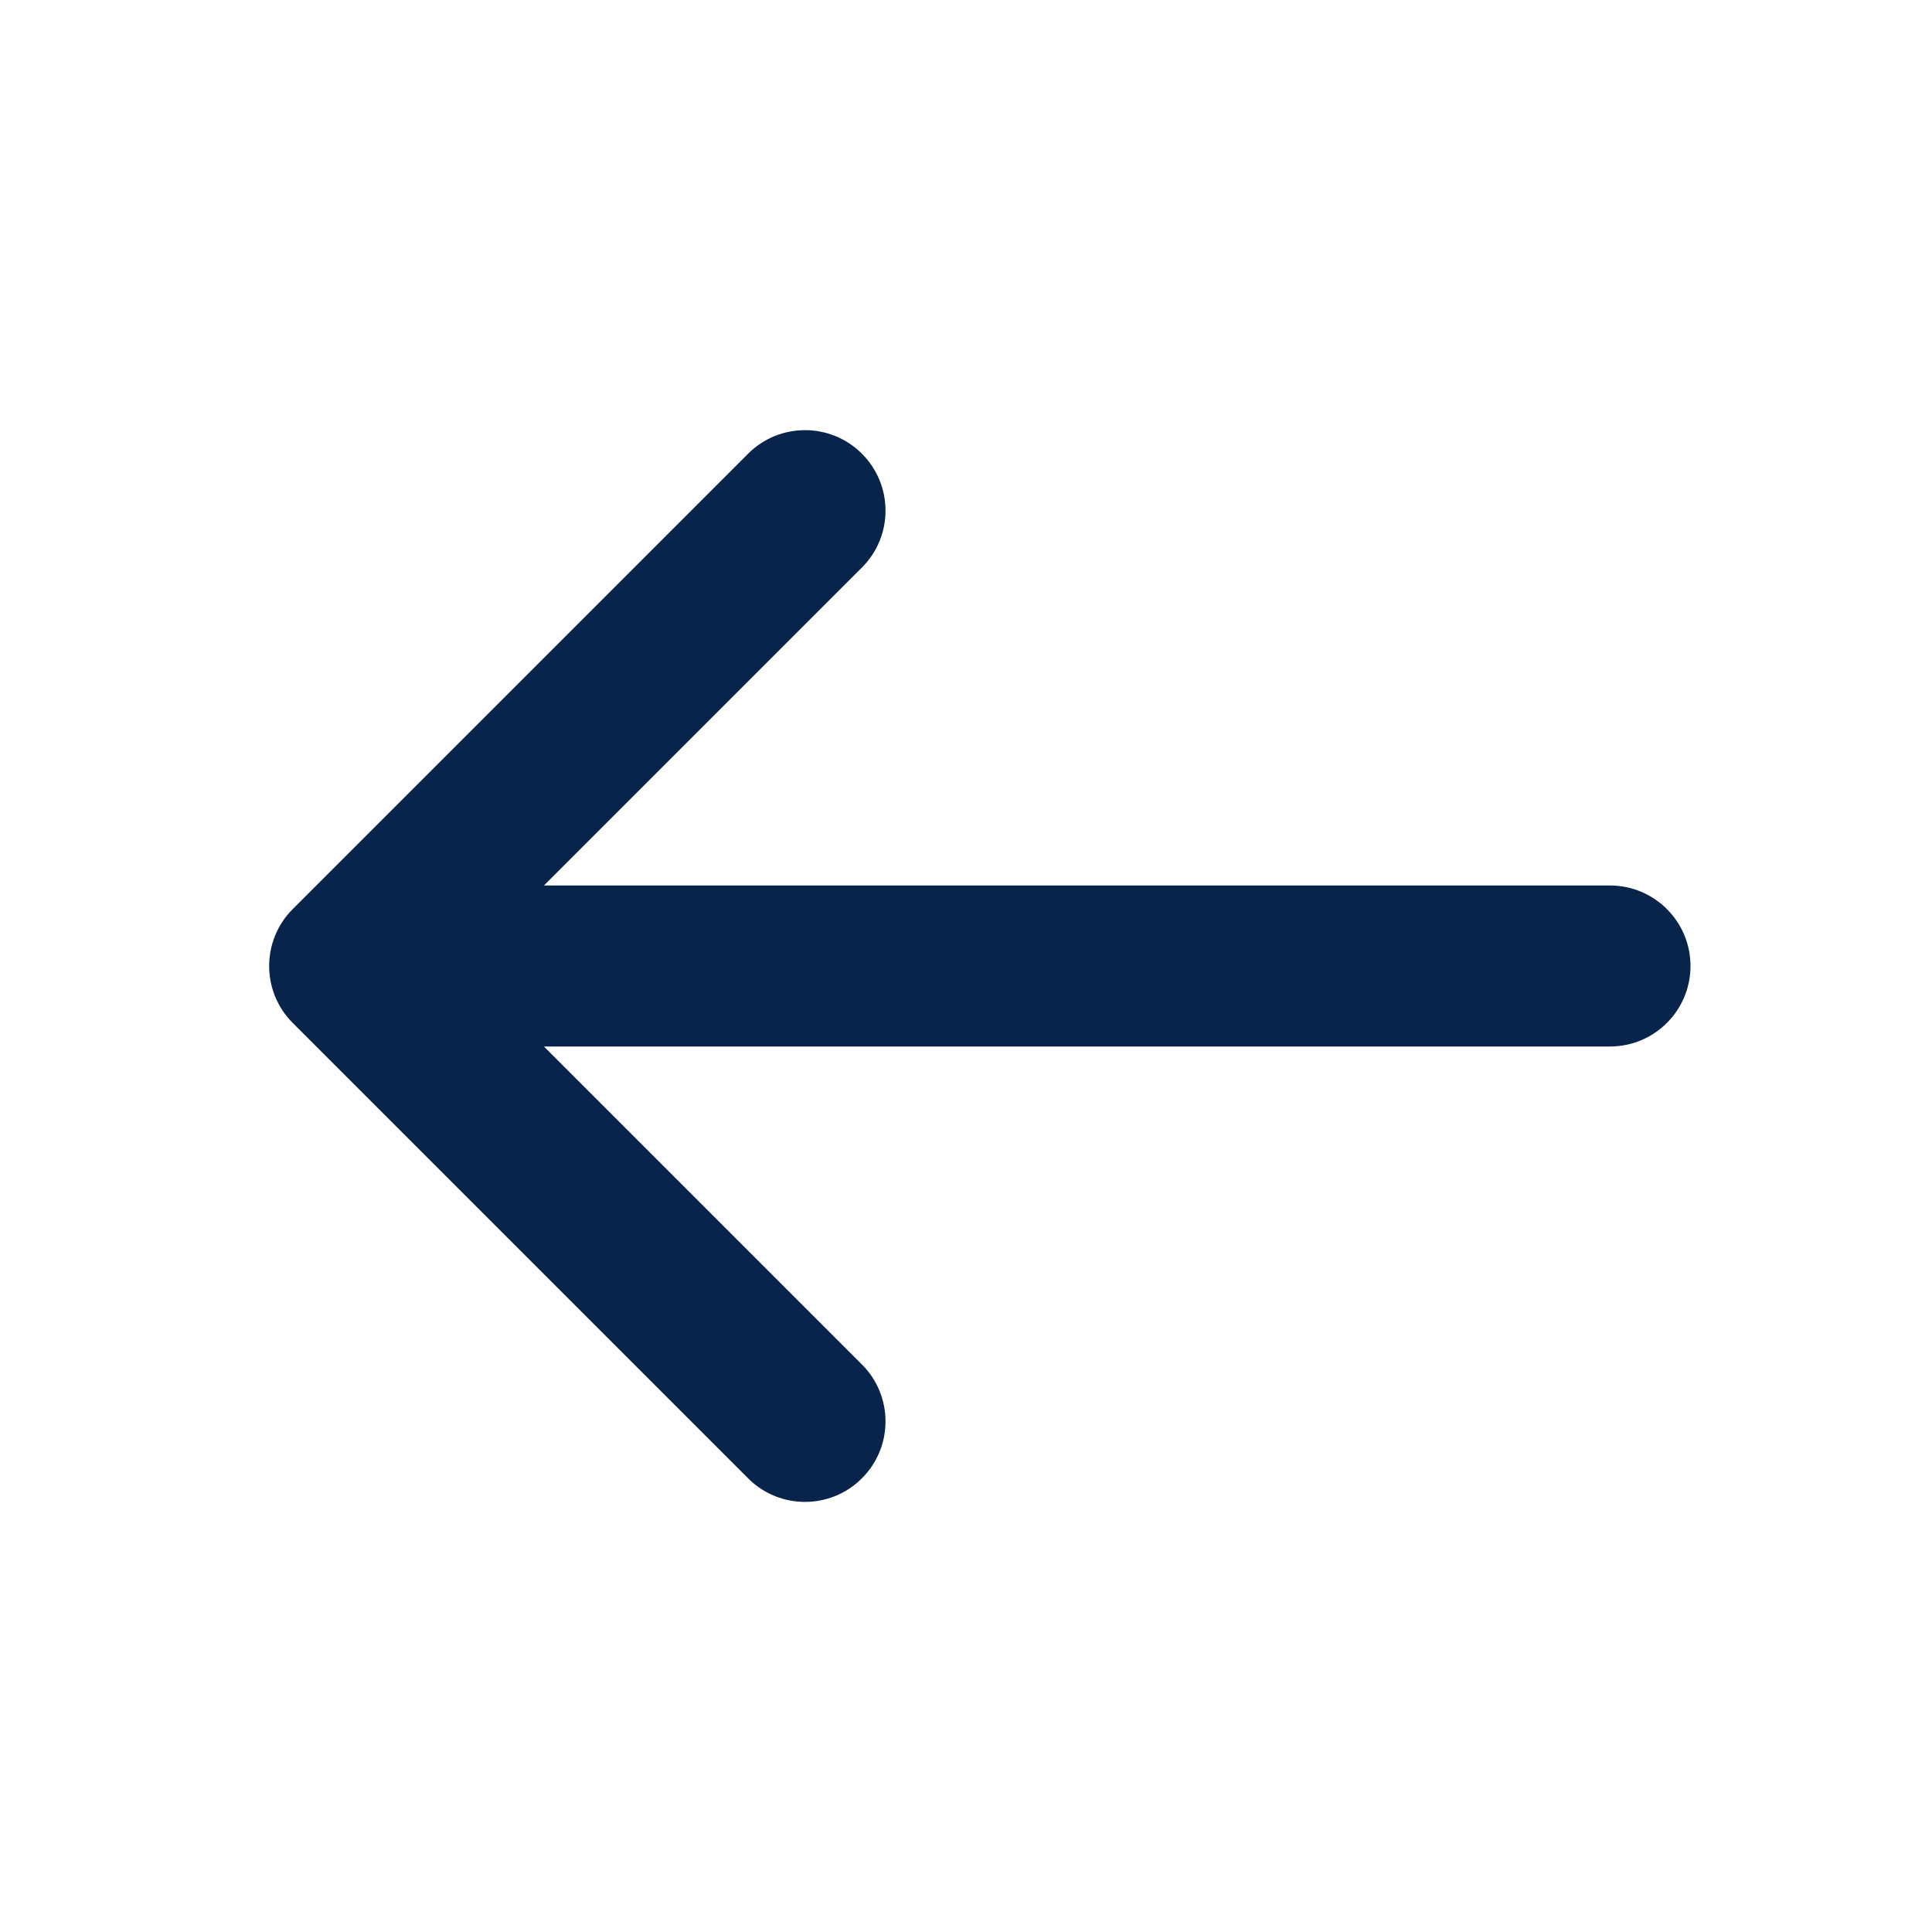
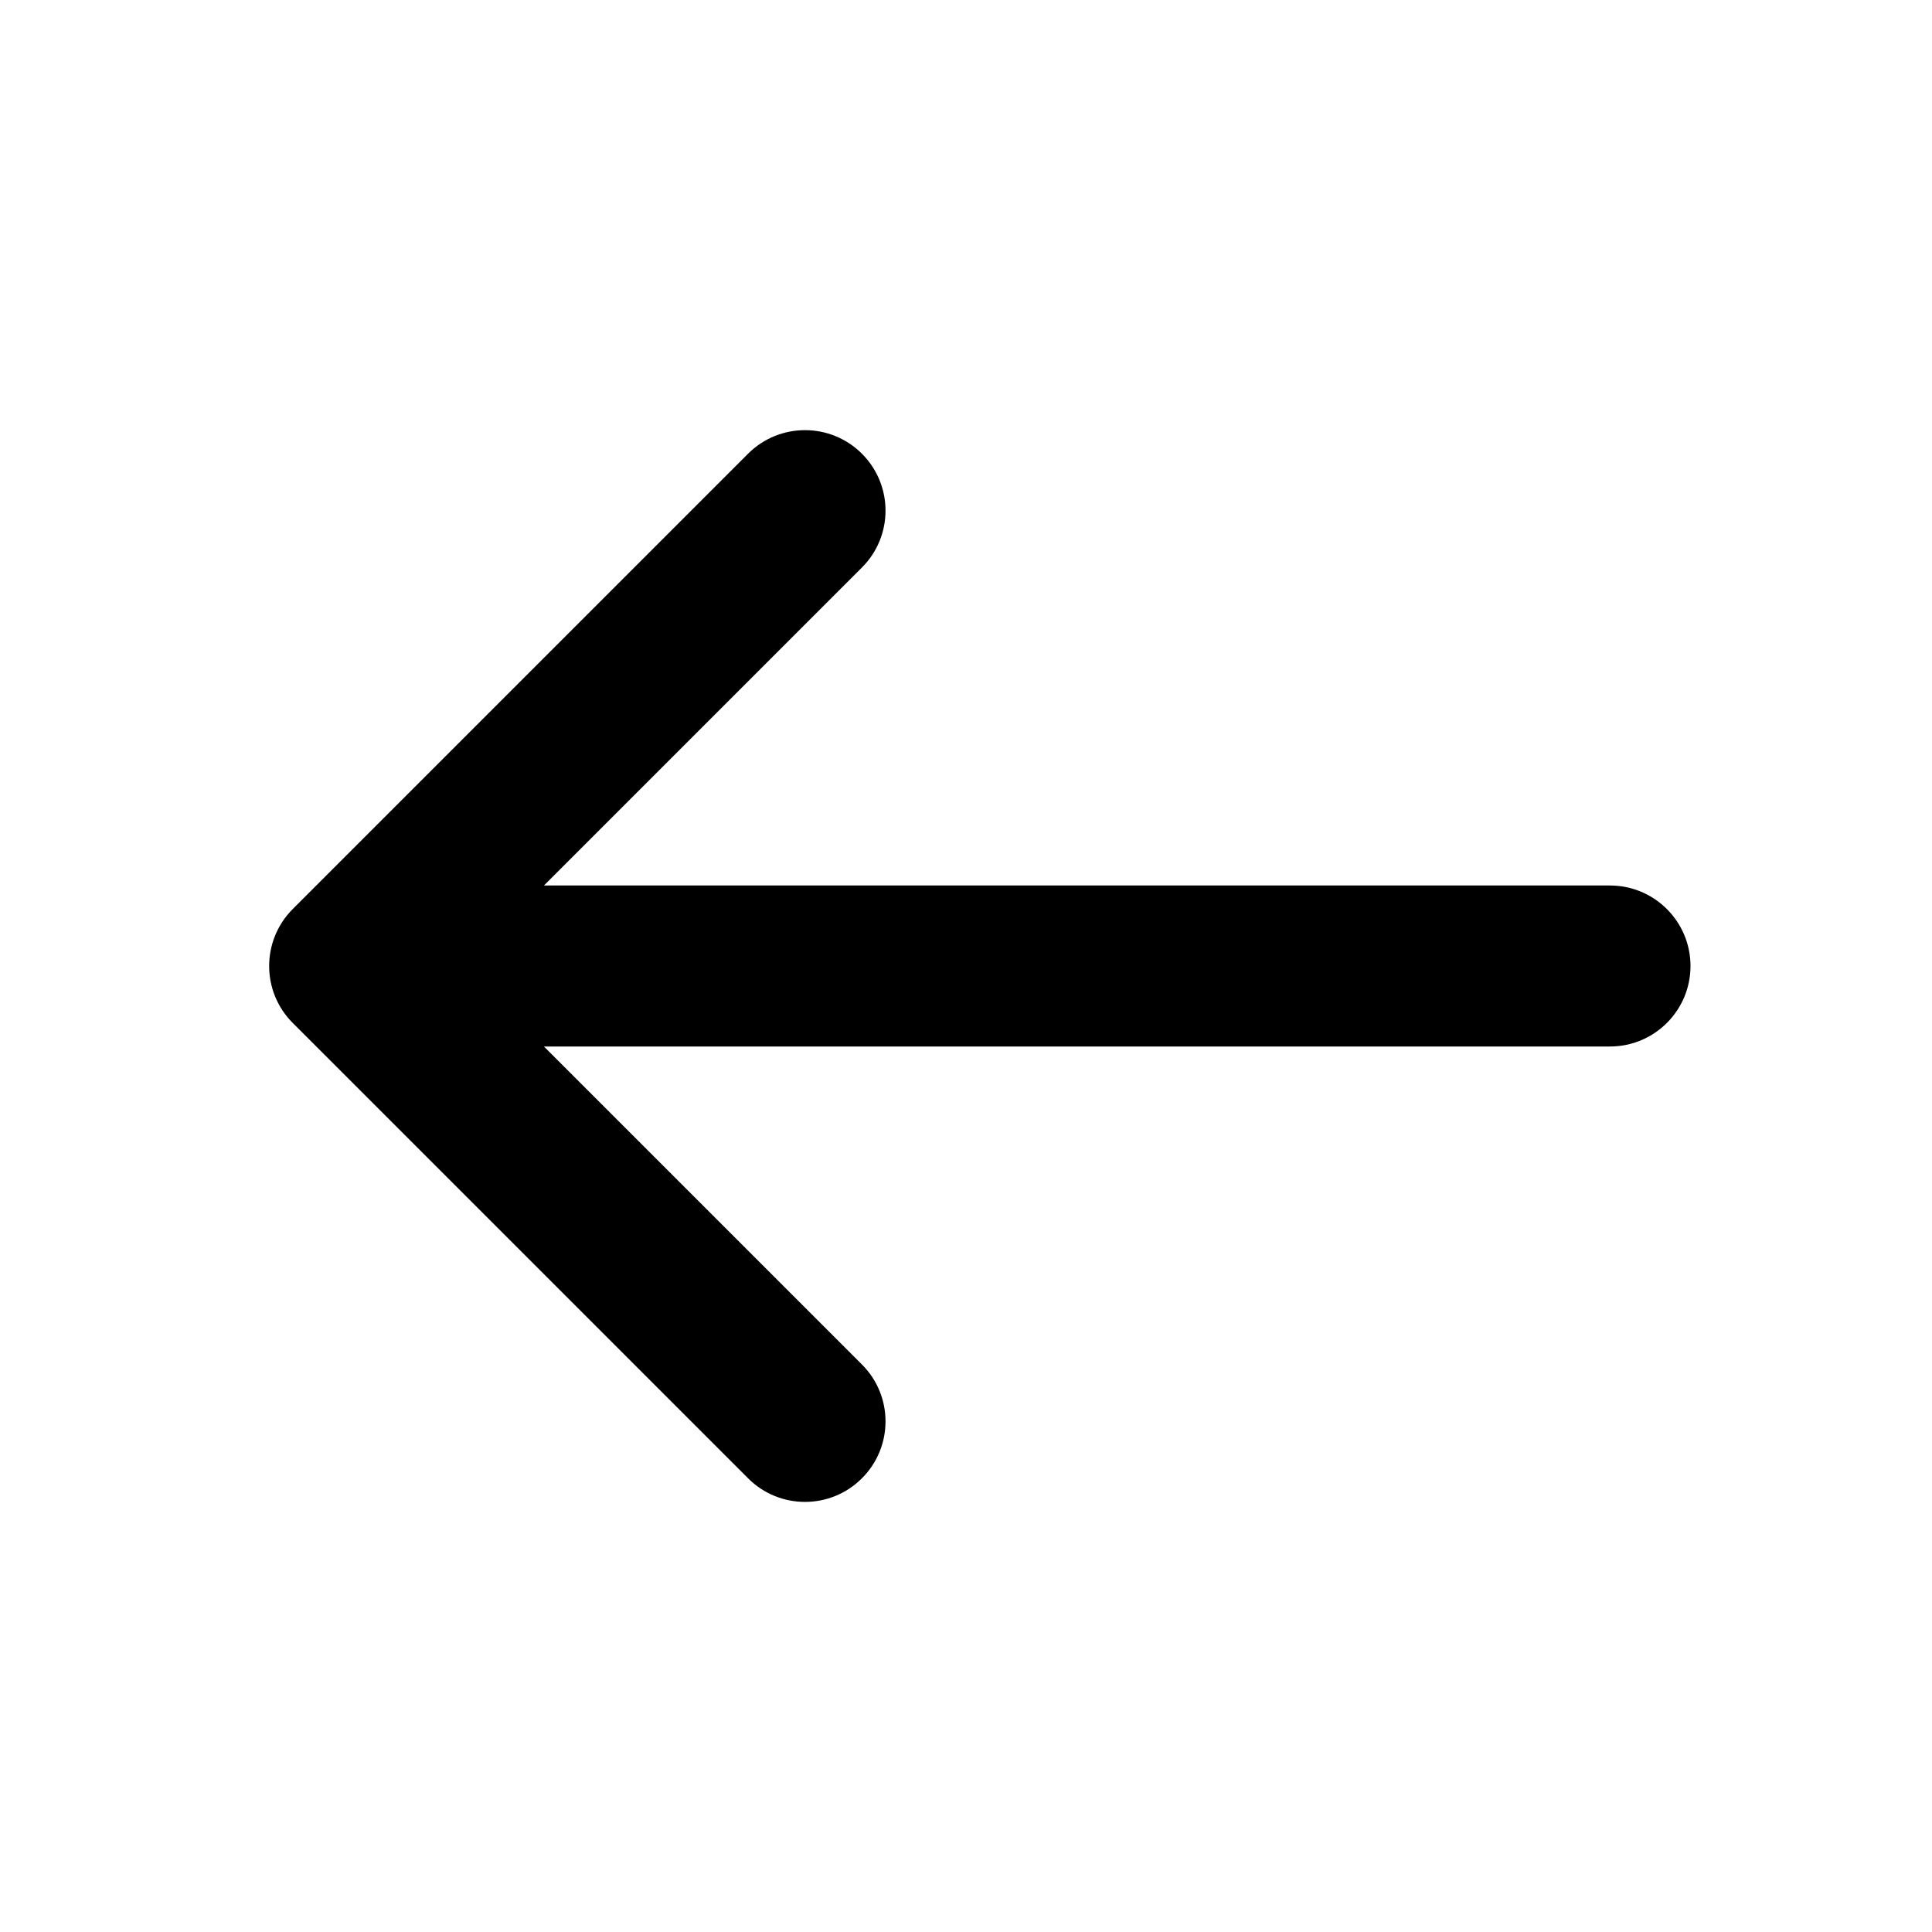
<svg xmlns="http://www.w3.org/2000/svg" width="22px" height="22px" viewBox="0 0 24 24" version="1.1" fill="#000000" stroke="#000000">
  <g id="SVGRepo_bgCarrier" stroke-width="0" />
  <g id="SVGRepo_tracerCarrier" stroke-linecap="round" stroke-linejoin="round" />
  <g id="SVGRepo_iconCarrier">
    <g id="页面-1" stroke="none" stroke-width="1" fill="none" fill-rule="evenodd">
      <g id="Arrow" transform="translate(-96, 0)" fill-rule="nonzero">
        <g id="arrow_left_line" transform="translate(96, 0)">
          <path d="M24,0 L24,24 L0,24 L0,0 L24,0 Z M12.593,23.258 L12.582,23.26 L12.511,23.295 L12.492,23.299 L12.492,23.299 L12.477,23.295 L12.406,23.26 C12.396,23.256 12.387,23.259 12.382,23.265 L12.378,23.276 L12.361,23.703 L12.366,23.723 L12.377,23.736 L12.48,23.81 L12.495,23.814 L12.495,23.814 L12.507,23.81 L12.611,23.736 L12.623,23.72 L12.623,23.72 L12.627,23.703 L12.61,23.276 C12.608,23.266 12.601,23.259 12.593,23.258 L12.593,23.258 Z M12.858,23.145 L12.845,23.147 L12.66,23.24 L12.65,23.25 L12.65,23.25 L12.647,23.261 L12.665,23.691 L12.67,23.703 L12.67,23.703 L12.678,23.71 L12.879,23.803 C12.891,23.807 12.902,23.803 12.908,23.795 L12.912,23.781 L12.878,23.167 C12.875,23.155 12.867,23.147 12.858,23.145 L12.858,23.145 Z M12.143,23.147 C12.133,23.142 12.122,23.145 12.116,23.153 L12.11,23.167 L12.076,23.781 C12.075,23.793 12.083,23.802 12.093,23.805 L12.108,23.803 L12.309,23.71 L12.319,23.702 L12.319,23.702 L12.323,23.691 L12.34,23.261 L12.337,23.249 L12.337,23.249 L12.328,23.24 L12.143,23.147 Z" id="MingCute" fill-rule="nonzero"> </path>
-           <path d="M3.636,11.293 C3.246,11.684 3.246,12.317 3.636,12.707 L9.293,18.364 C9.683,18.755 10.317,18.755 10.707,18.364 C11.098,17.974 11.098,17.34 10.707,16.95 L6.757,13 L20,13 C20.552,13 21,12.552 21,12 C21,11.448 20.552,11 20,11 L6.757,11 L10.707,7.05 C11.098,6.66 11.098,6.027 10.707,5.636 C10.317,5.246 9.683,5.246 9.293,5.636 L3.636,11.293 Z" id="路径" fill="#09244B"> </path>
+           <path d="M3.636,11.293 C3.246,11.684 3.246,12.317 3.636,12.707 L9.293,18.364 C9.683,18.755 10.317,18.755 10.707,18.364 C11.098,17.974 11.098,17.34 10.707,16.95 L6.757,13 L20,13 C20.552,13 21,12.552 21,12 C21,11.448 20.552,11 20,11 L6.757,11 L10.707,7.05 C11.098,6.66 11.098,6.027 10.707,5.636 C10.317,5.246 9.683,5.246 9.293,5.636 L3.636,11.293 Z" id="路径" fill="#000000"> </path>
        </g>
      </g>
    </g>
  </g>
</svg>
